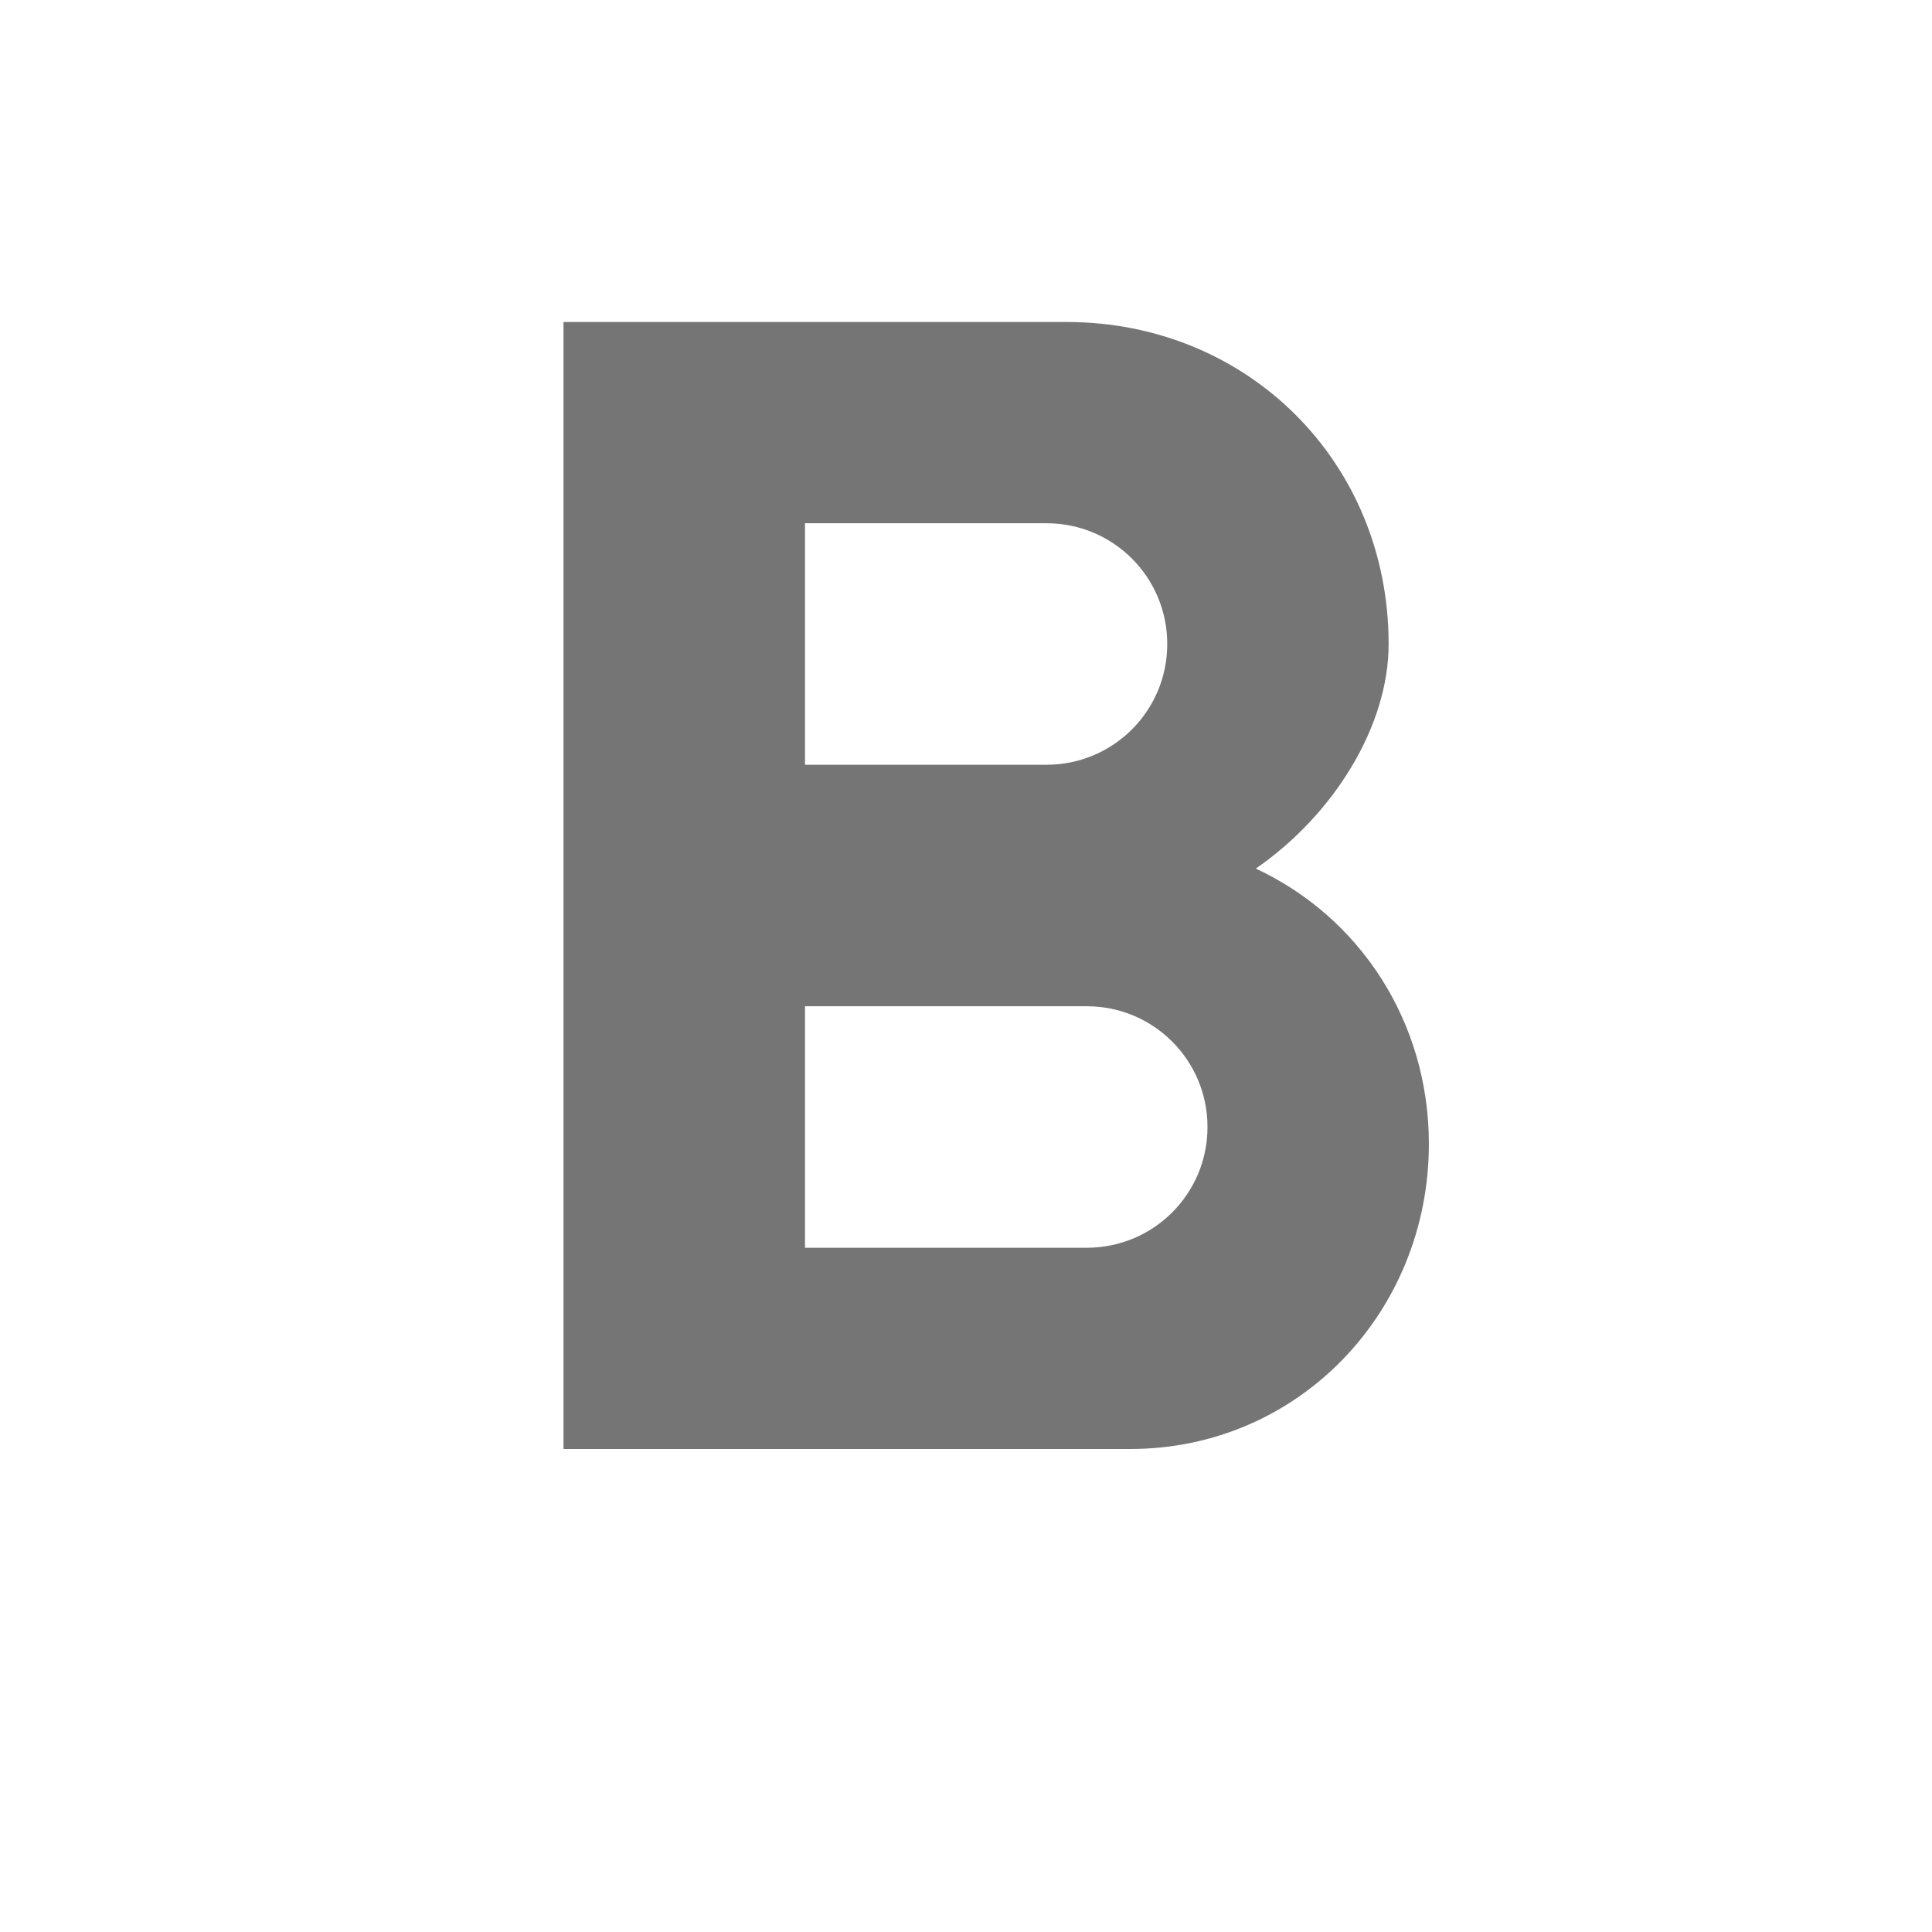
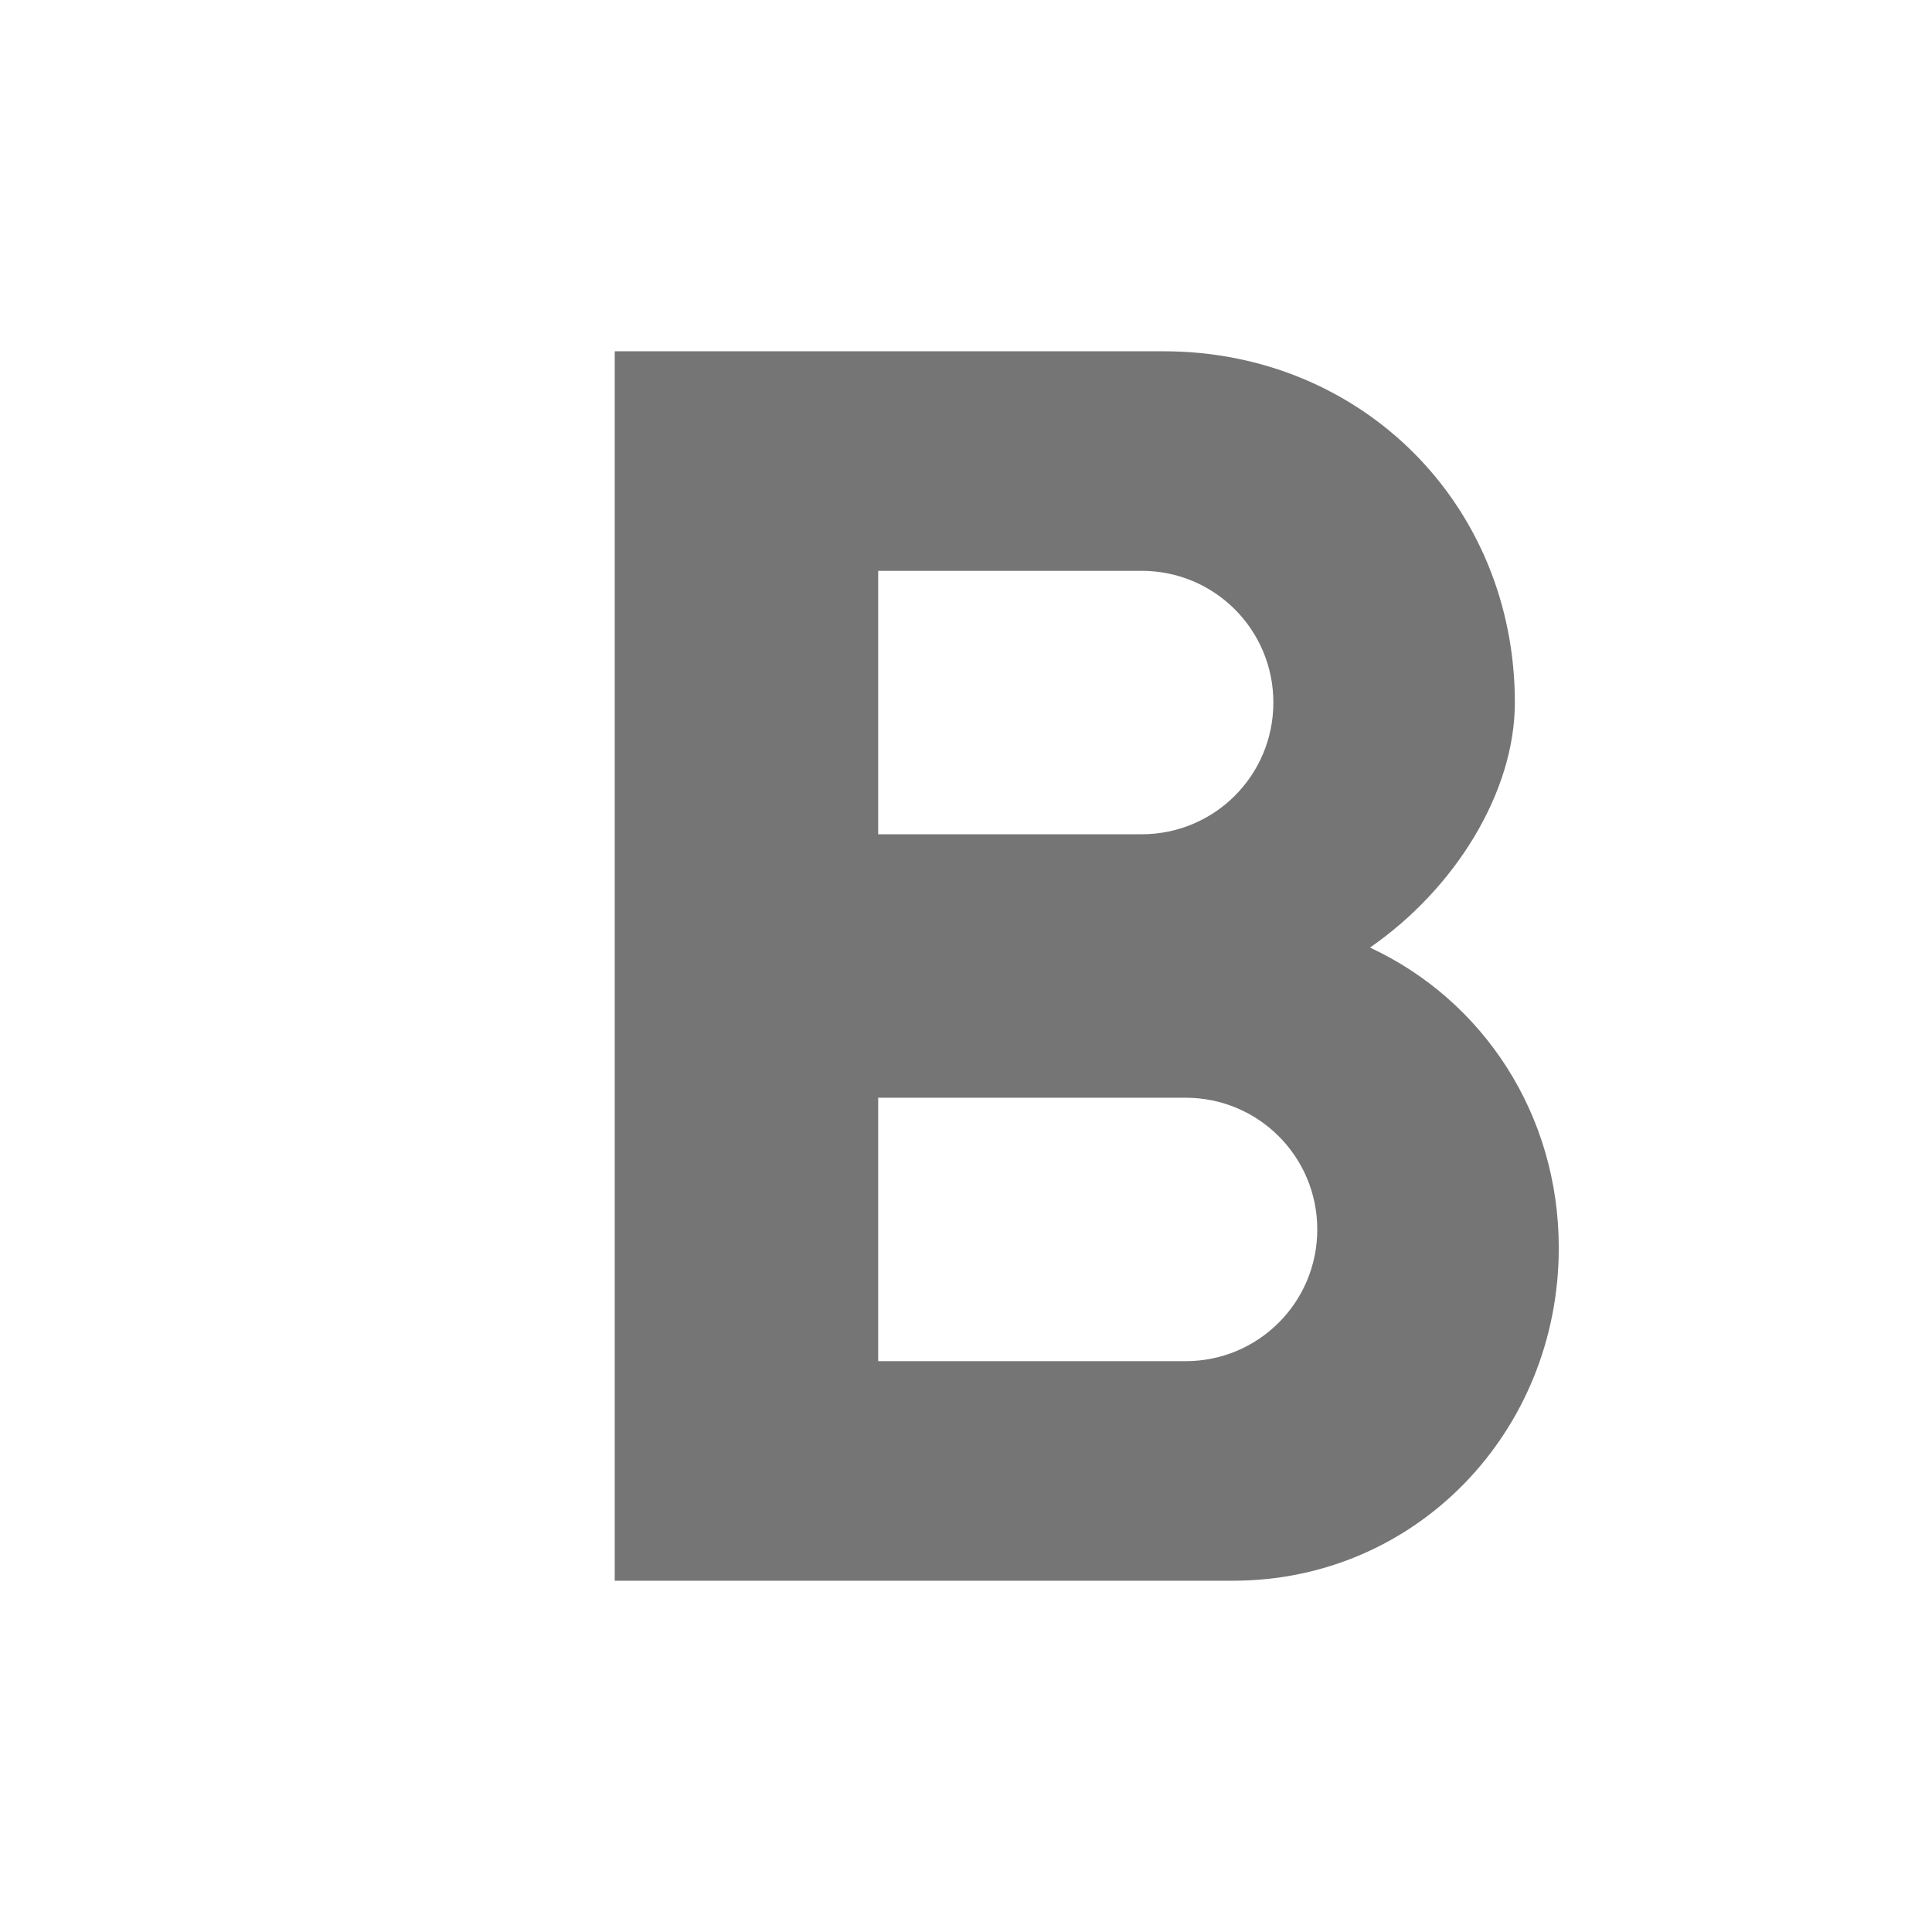
- <svg xmlns="http://www.w3.org/2000/svg" fill="#757575" height="22" viewBox="0 0 24 24" width="22">
+ <svg xmlns="http://www.w3.org/2000/svg" fill="#757575" height="22" viewBox="0 0 22 22" width="22">
  <path d="M15.6 10.79c.97-.67 1.65-1.77 1.65-2.79 0-2.26-1.75-4-4-4H7v14h7.04c2.09 0 3.71-1.7 3.71-3.79 0-1.52-.86-2.82-2.15-3.42zM10 6.5h3c.83 0 1.5.67 1.5 1.5s-.67 1.5-1.5 1.5h-3v-3zm3.5 9H10v-3h3.5c.83 0 1.5.67 1.5 1.5s-.67 1.5-1.5 1.5z" />
  <path d="M0 0h24v24H0z" fill="none" />
</svg>
